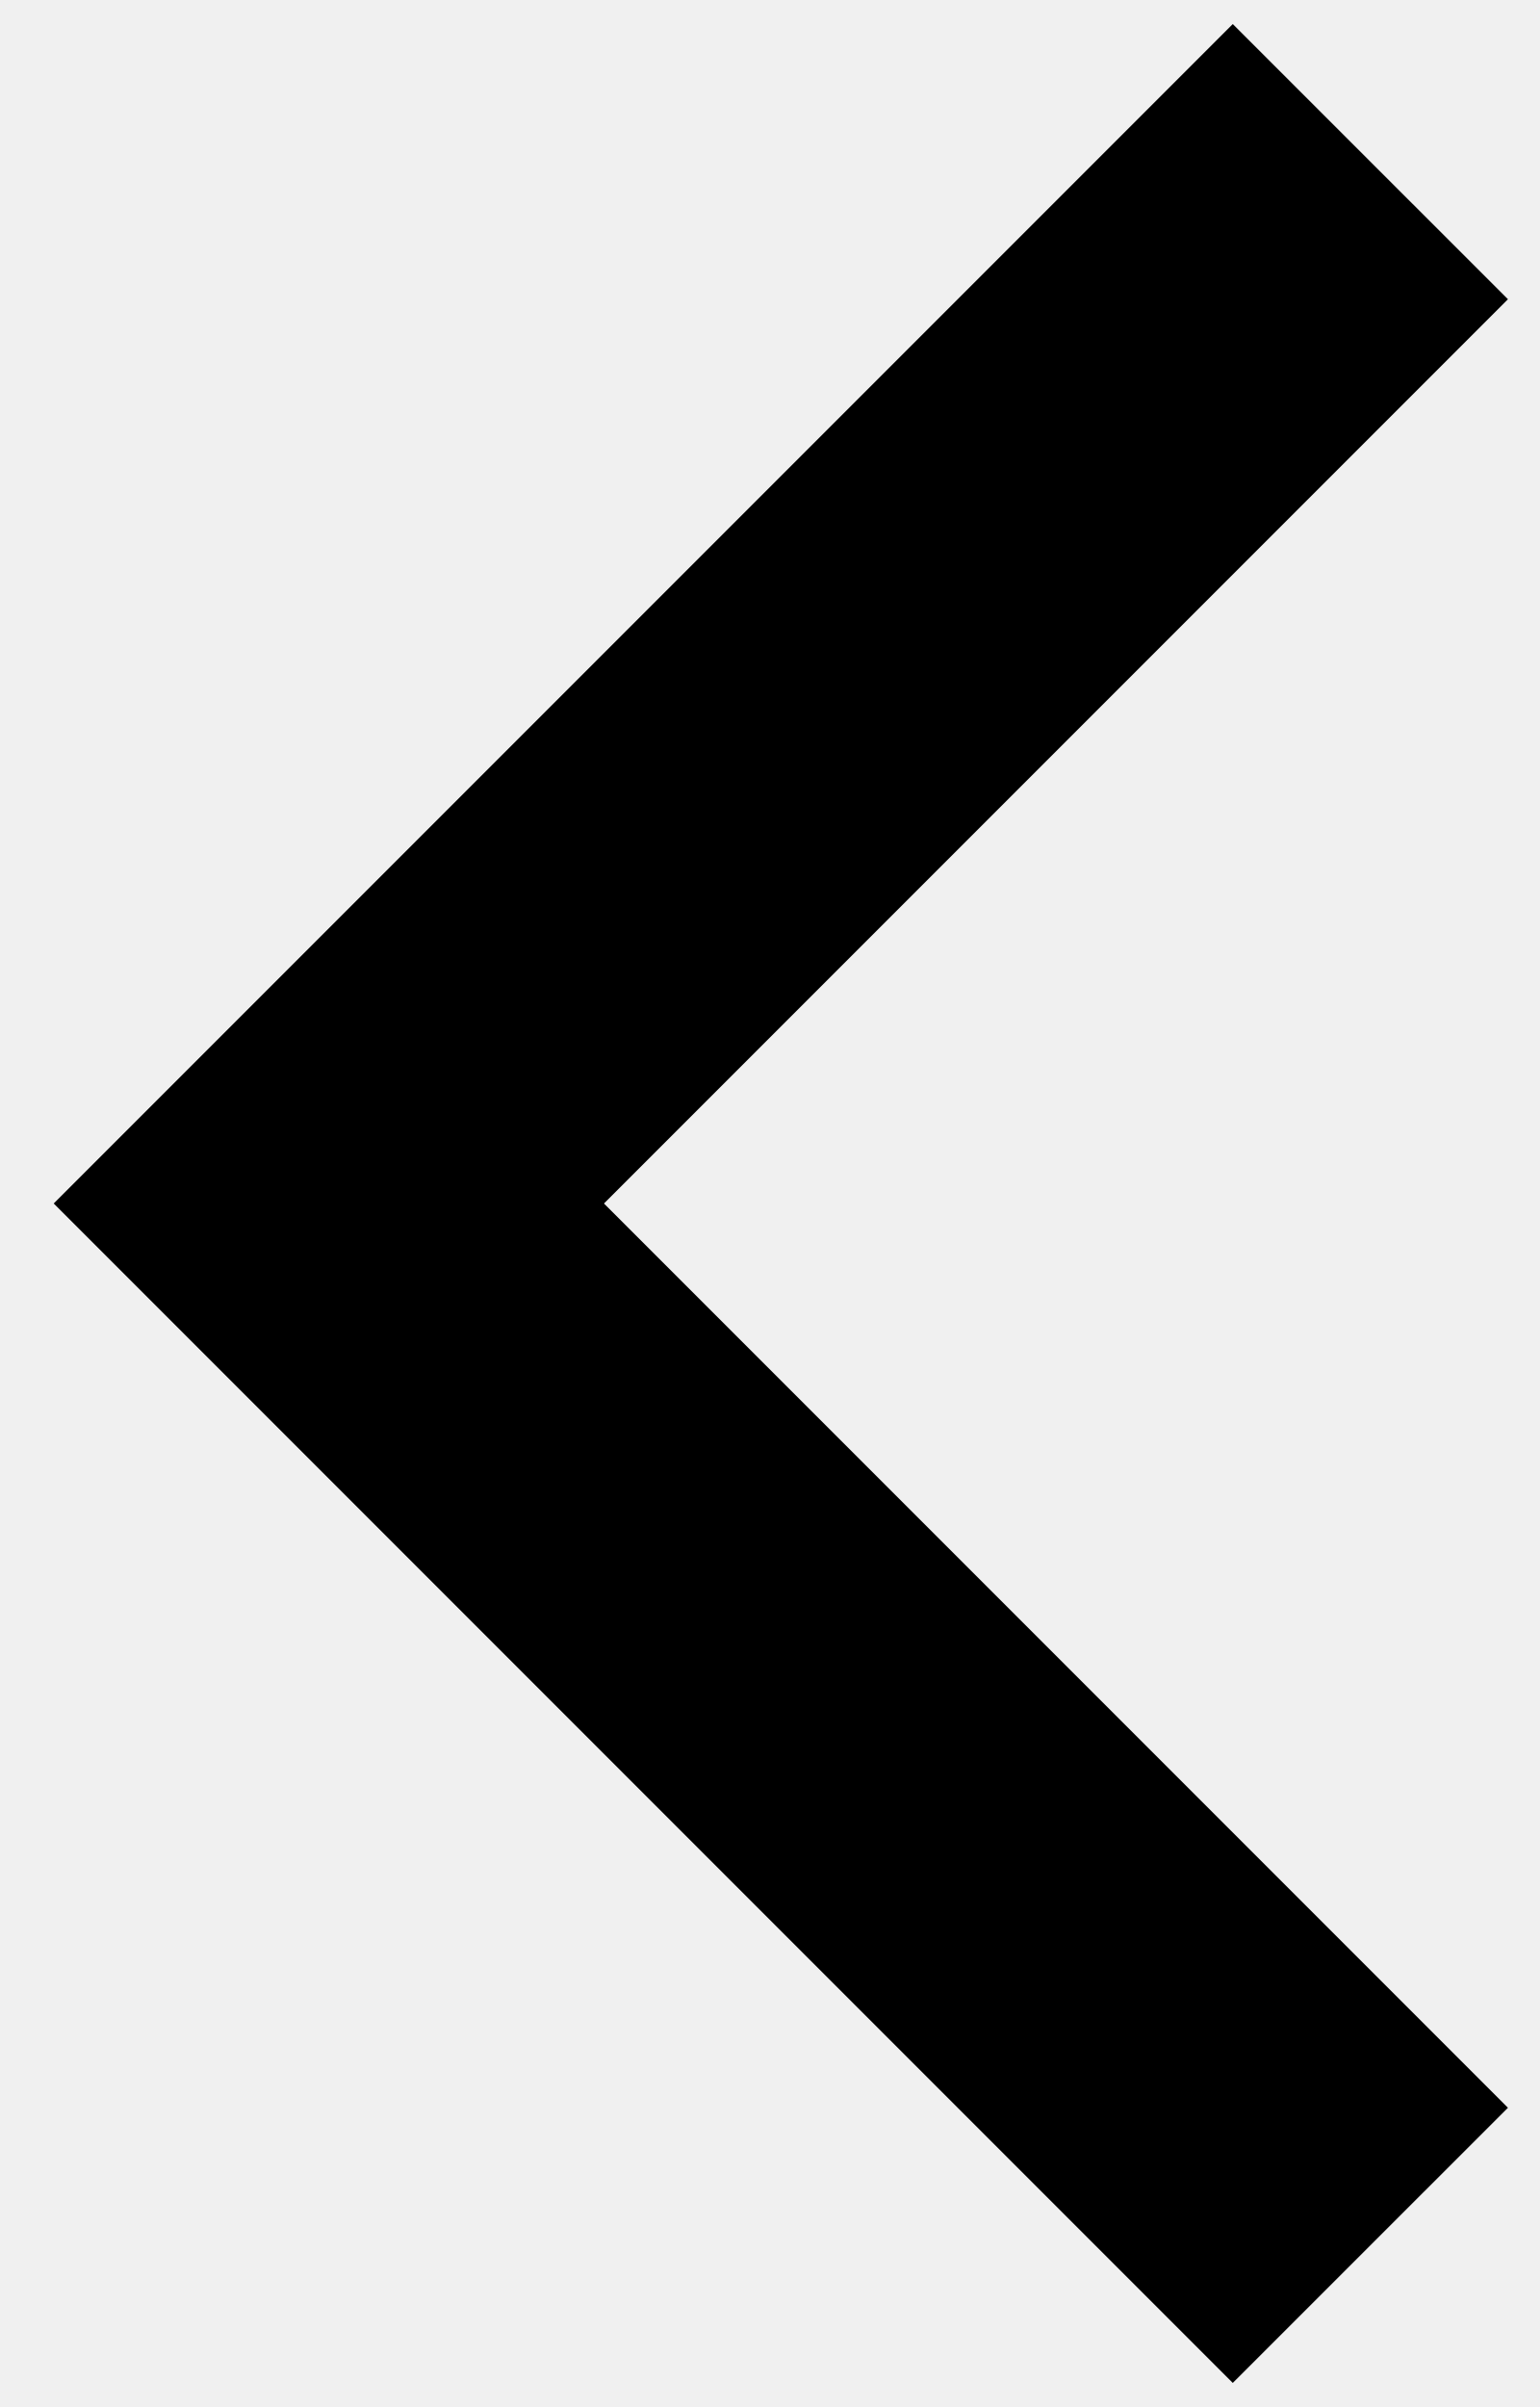
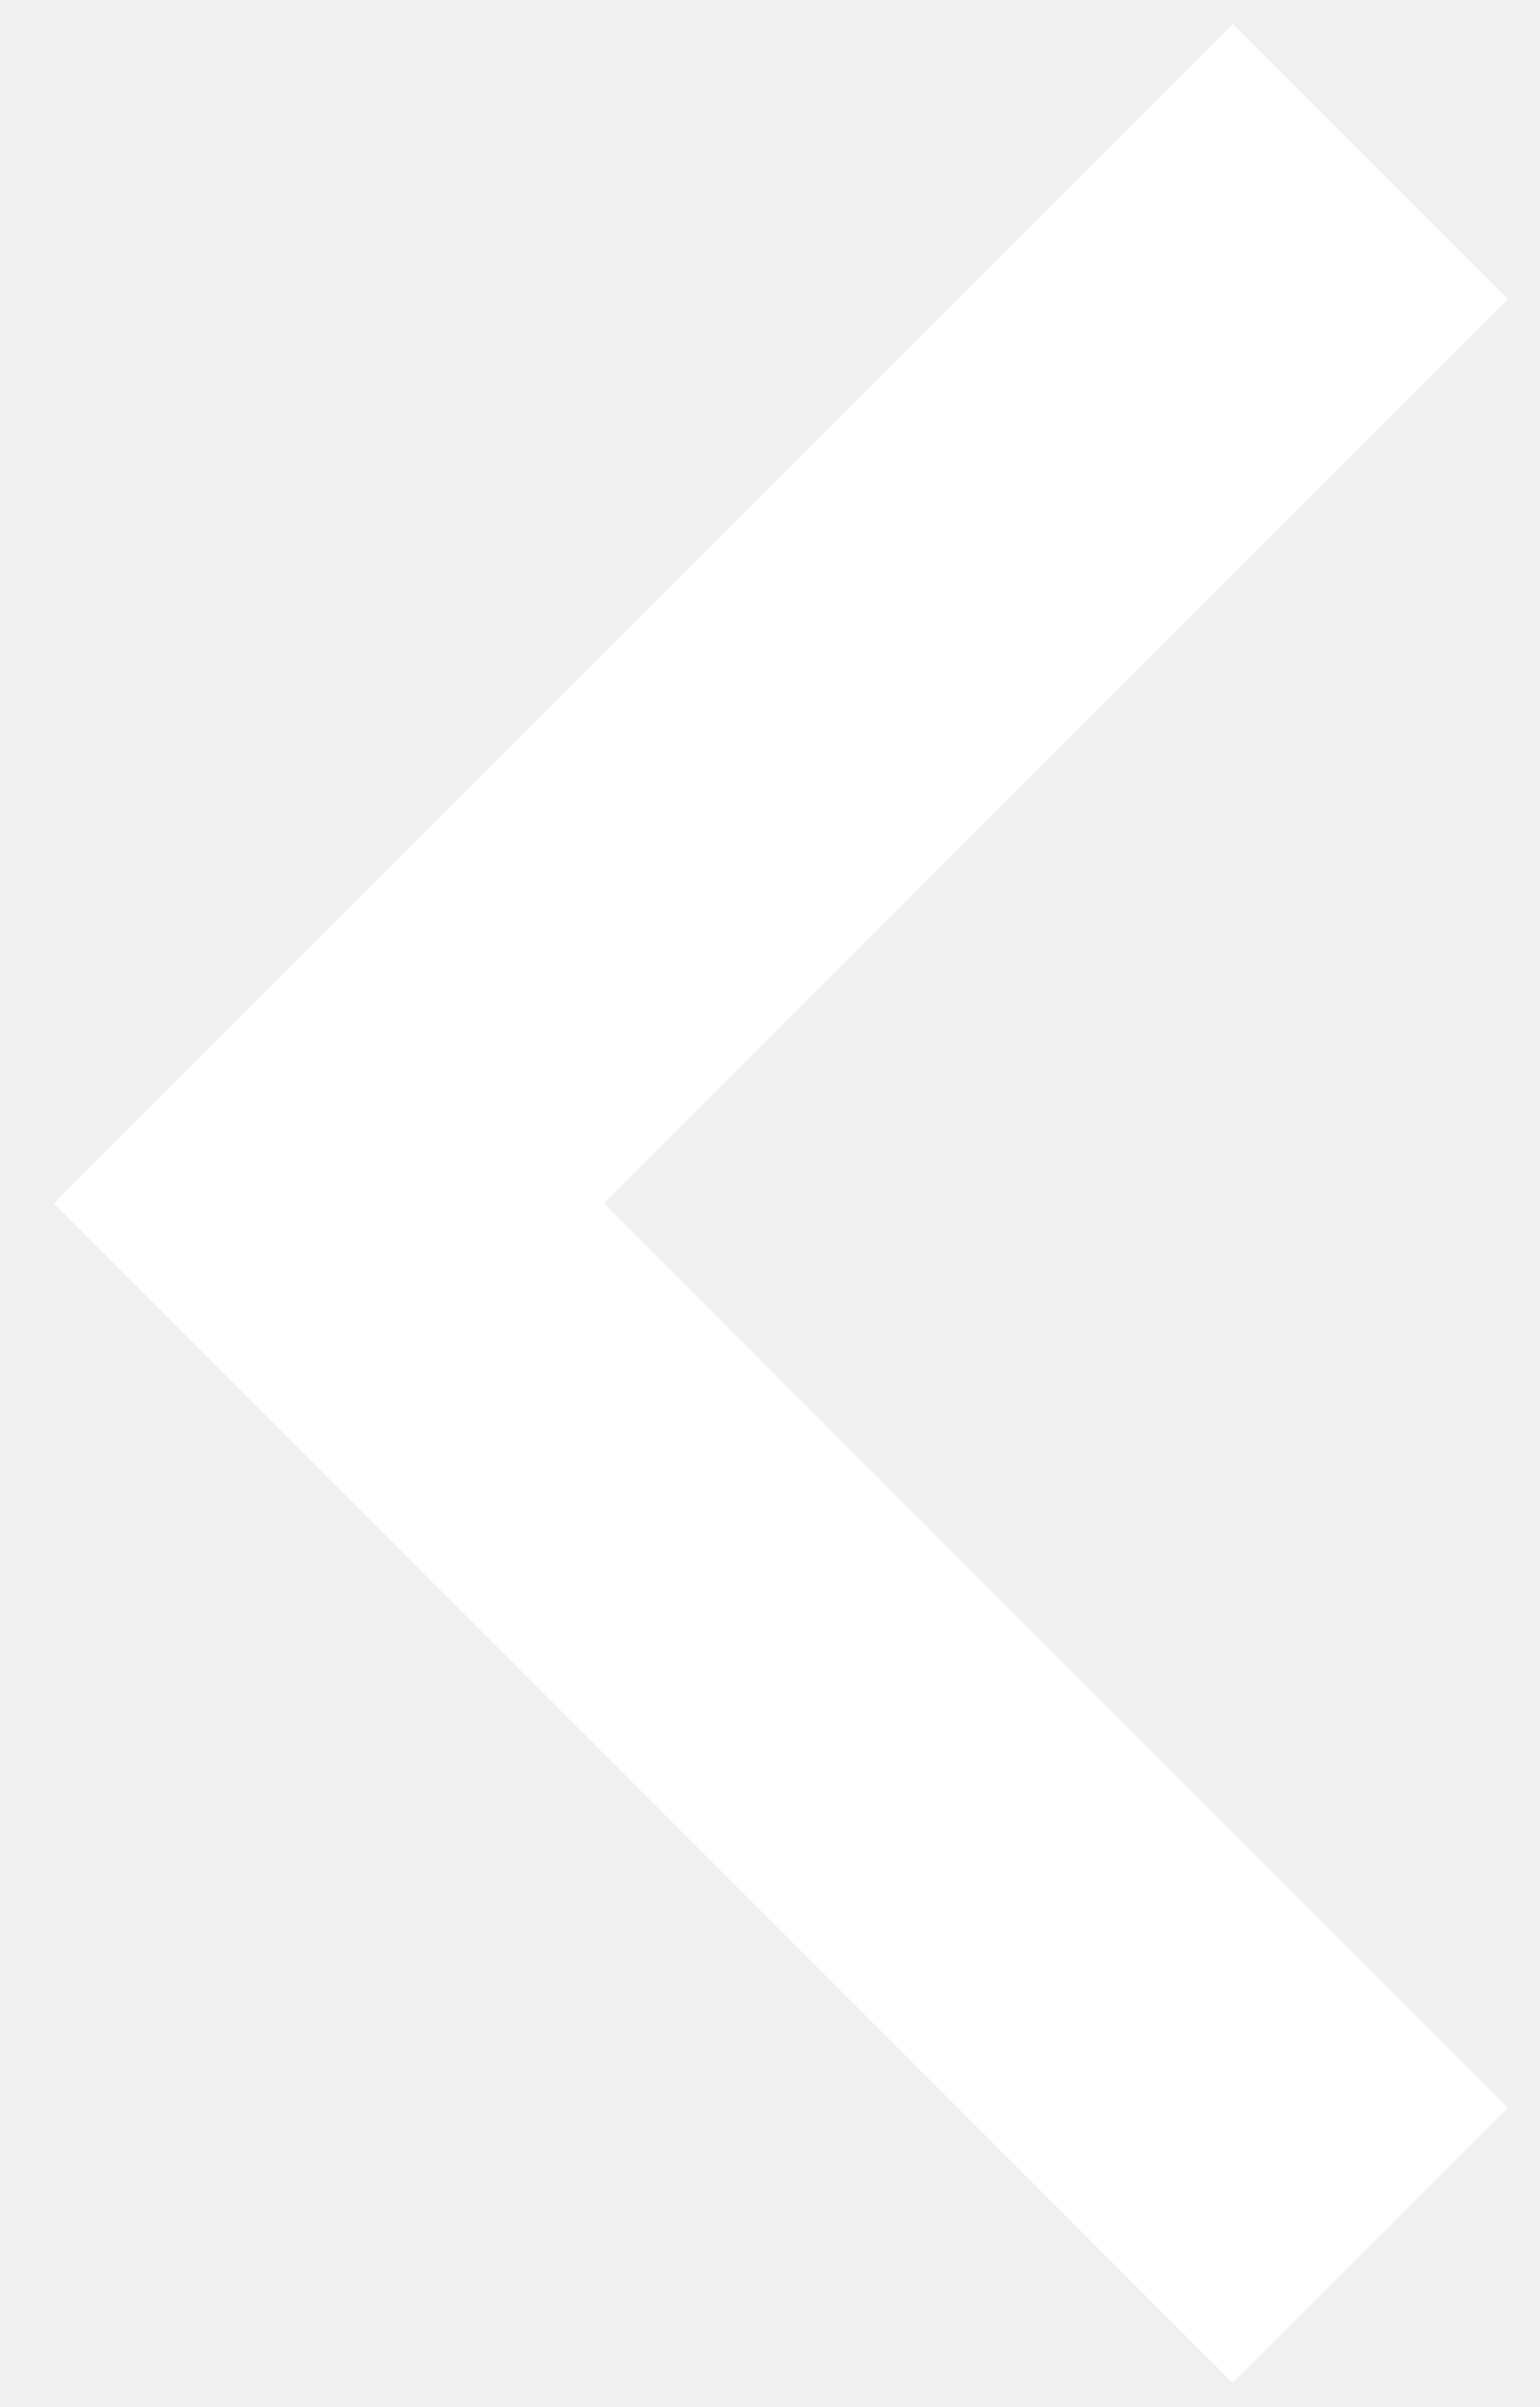
<svg xmlns="http://www.w3.org/2000/svg" width="16" height="25" viewBox="0 0 16 25" fill="none">
-   <path d="M6.275 12.5L15.667 21.892L12.808 24.75L0.558 12.5L12.808 0.25L15.667 3.108L6.275 12.5Z" fill="black" />
+   <path d="M6.275 12.5L15.667 21.892L12.808 24.75L0.558 12.5L12.808 0.25L15.667 3.108L6.275 12.5Z" fill="white" />
</svg>
